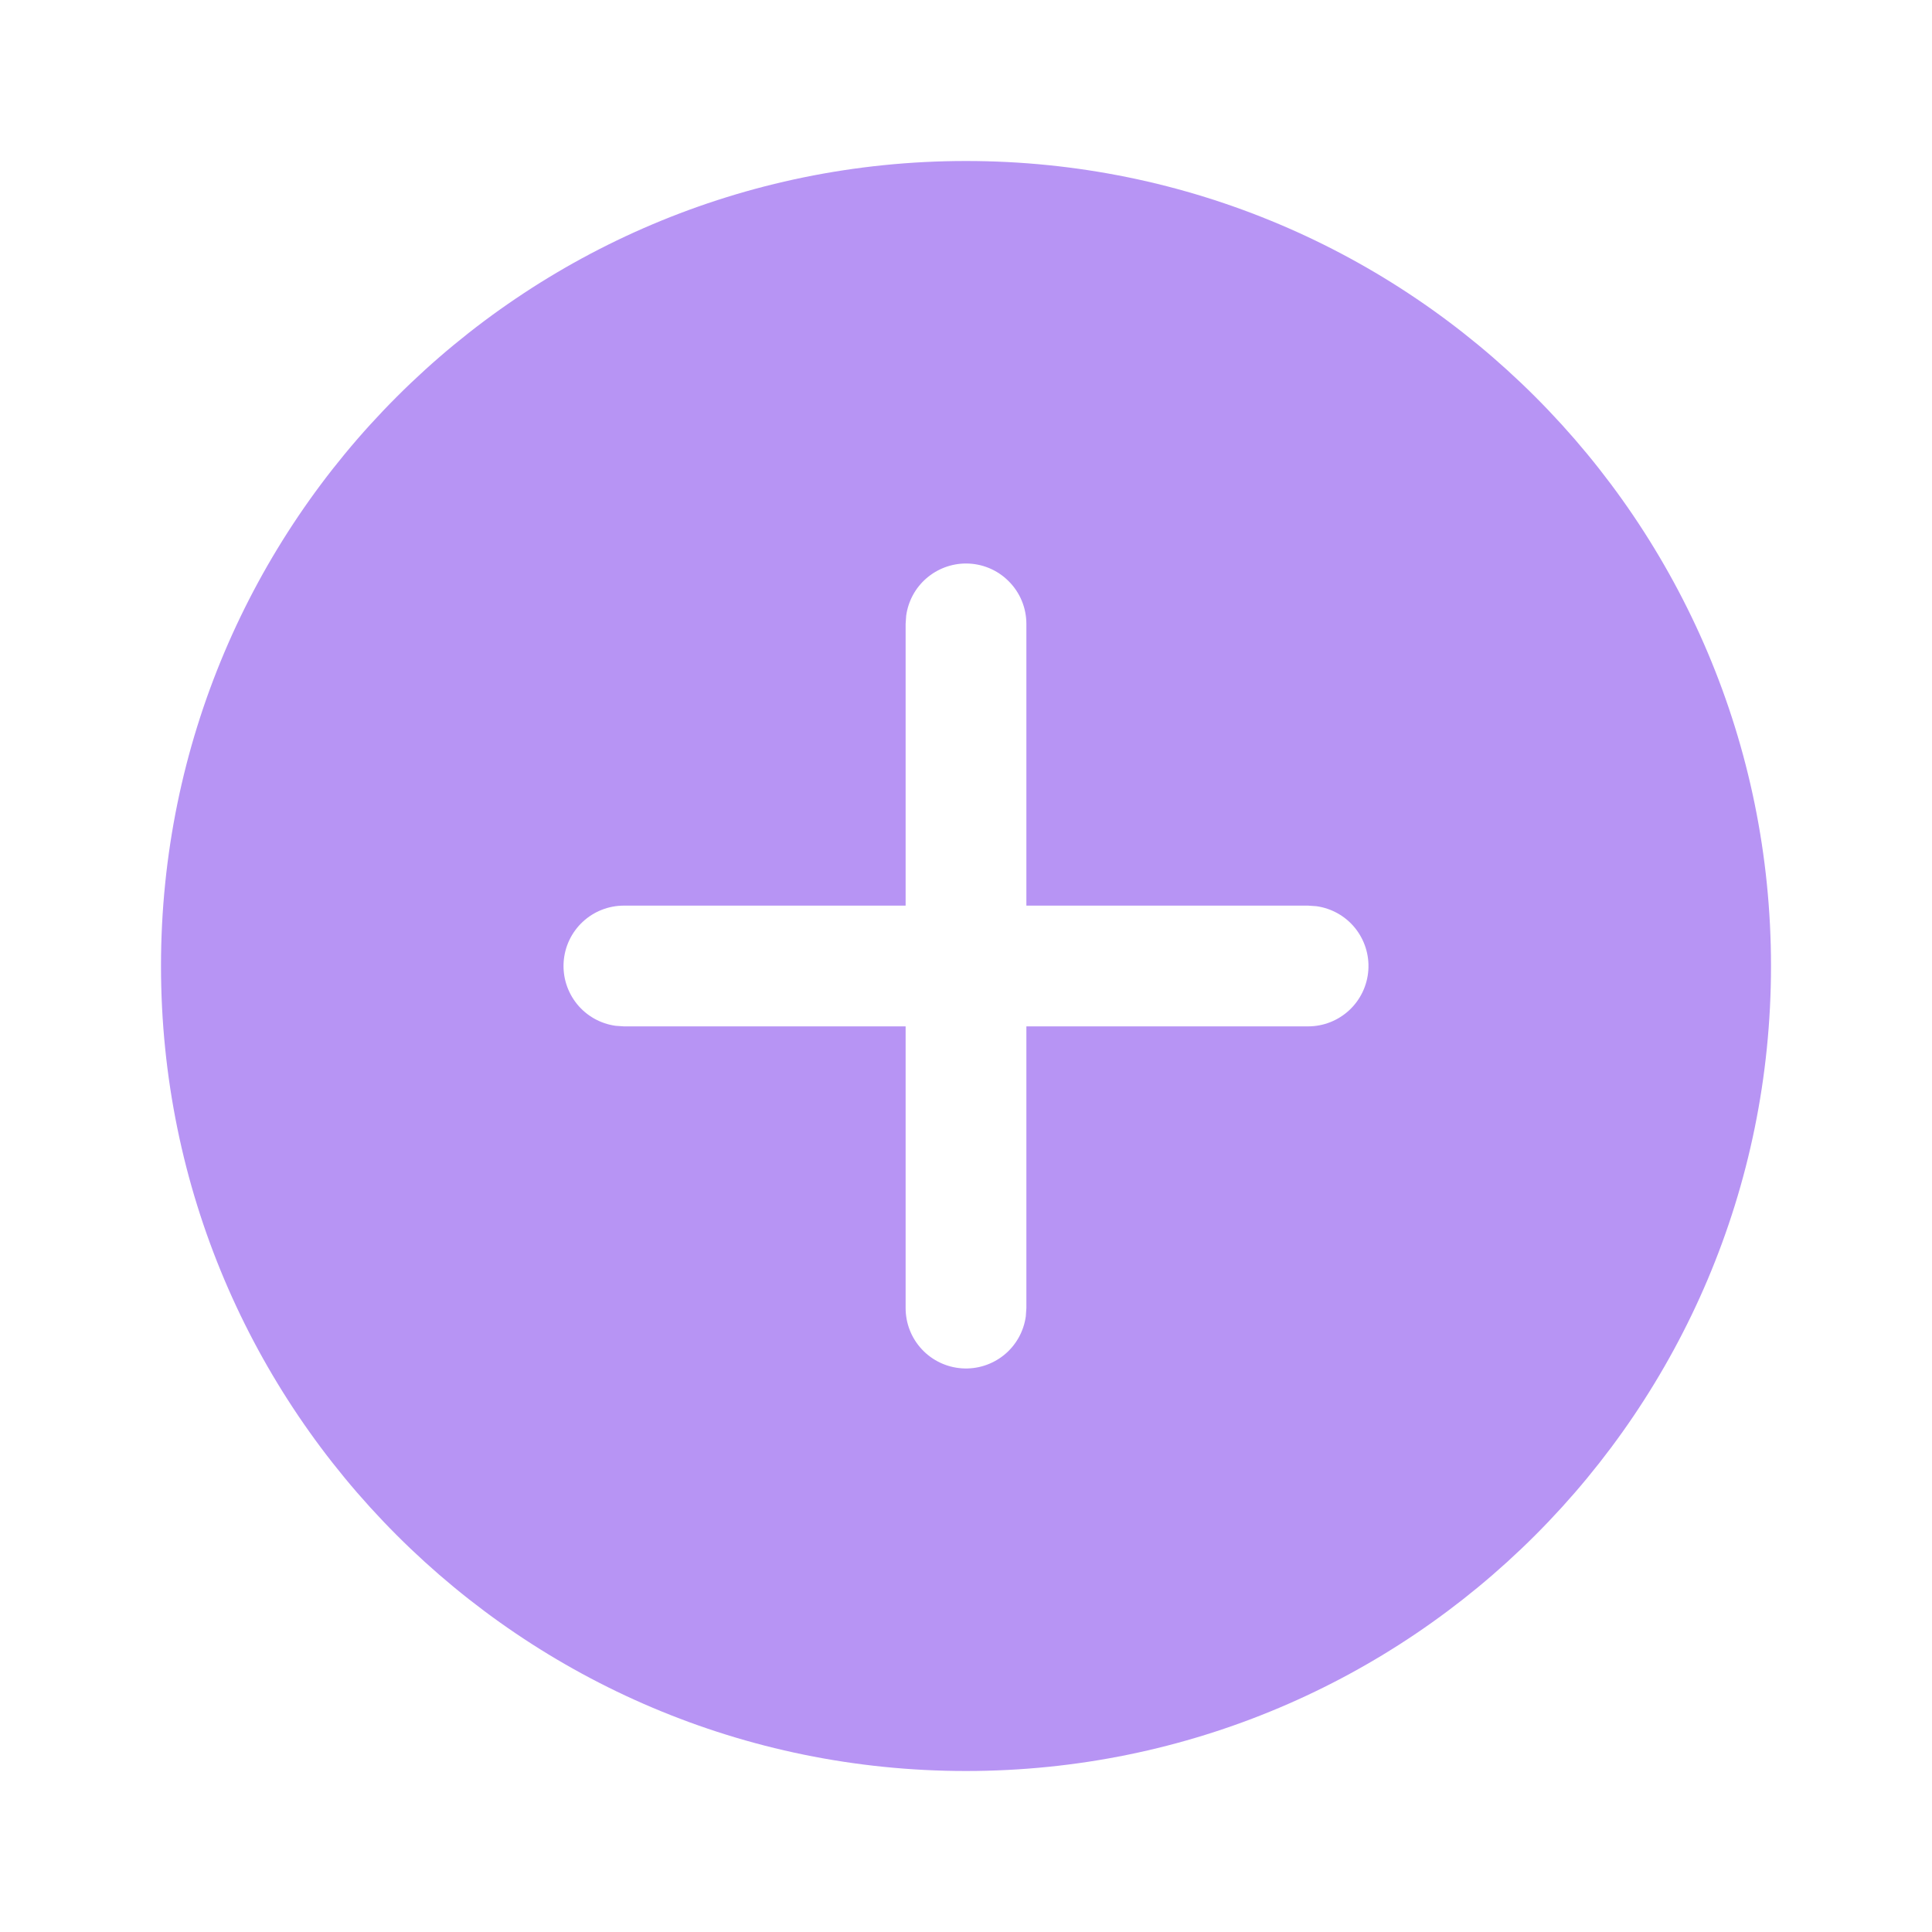
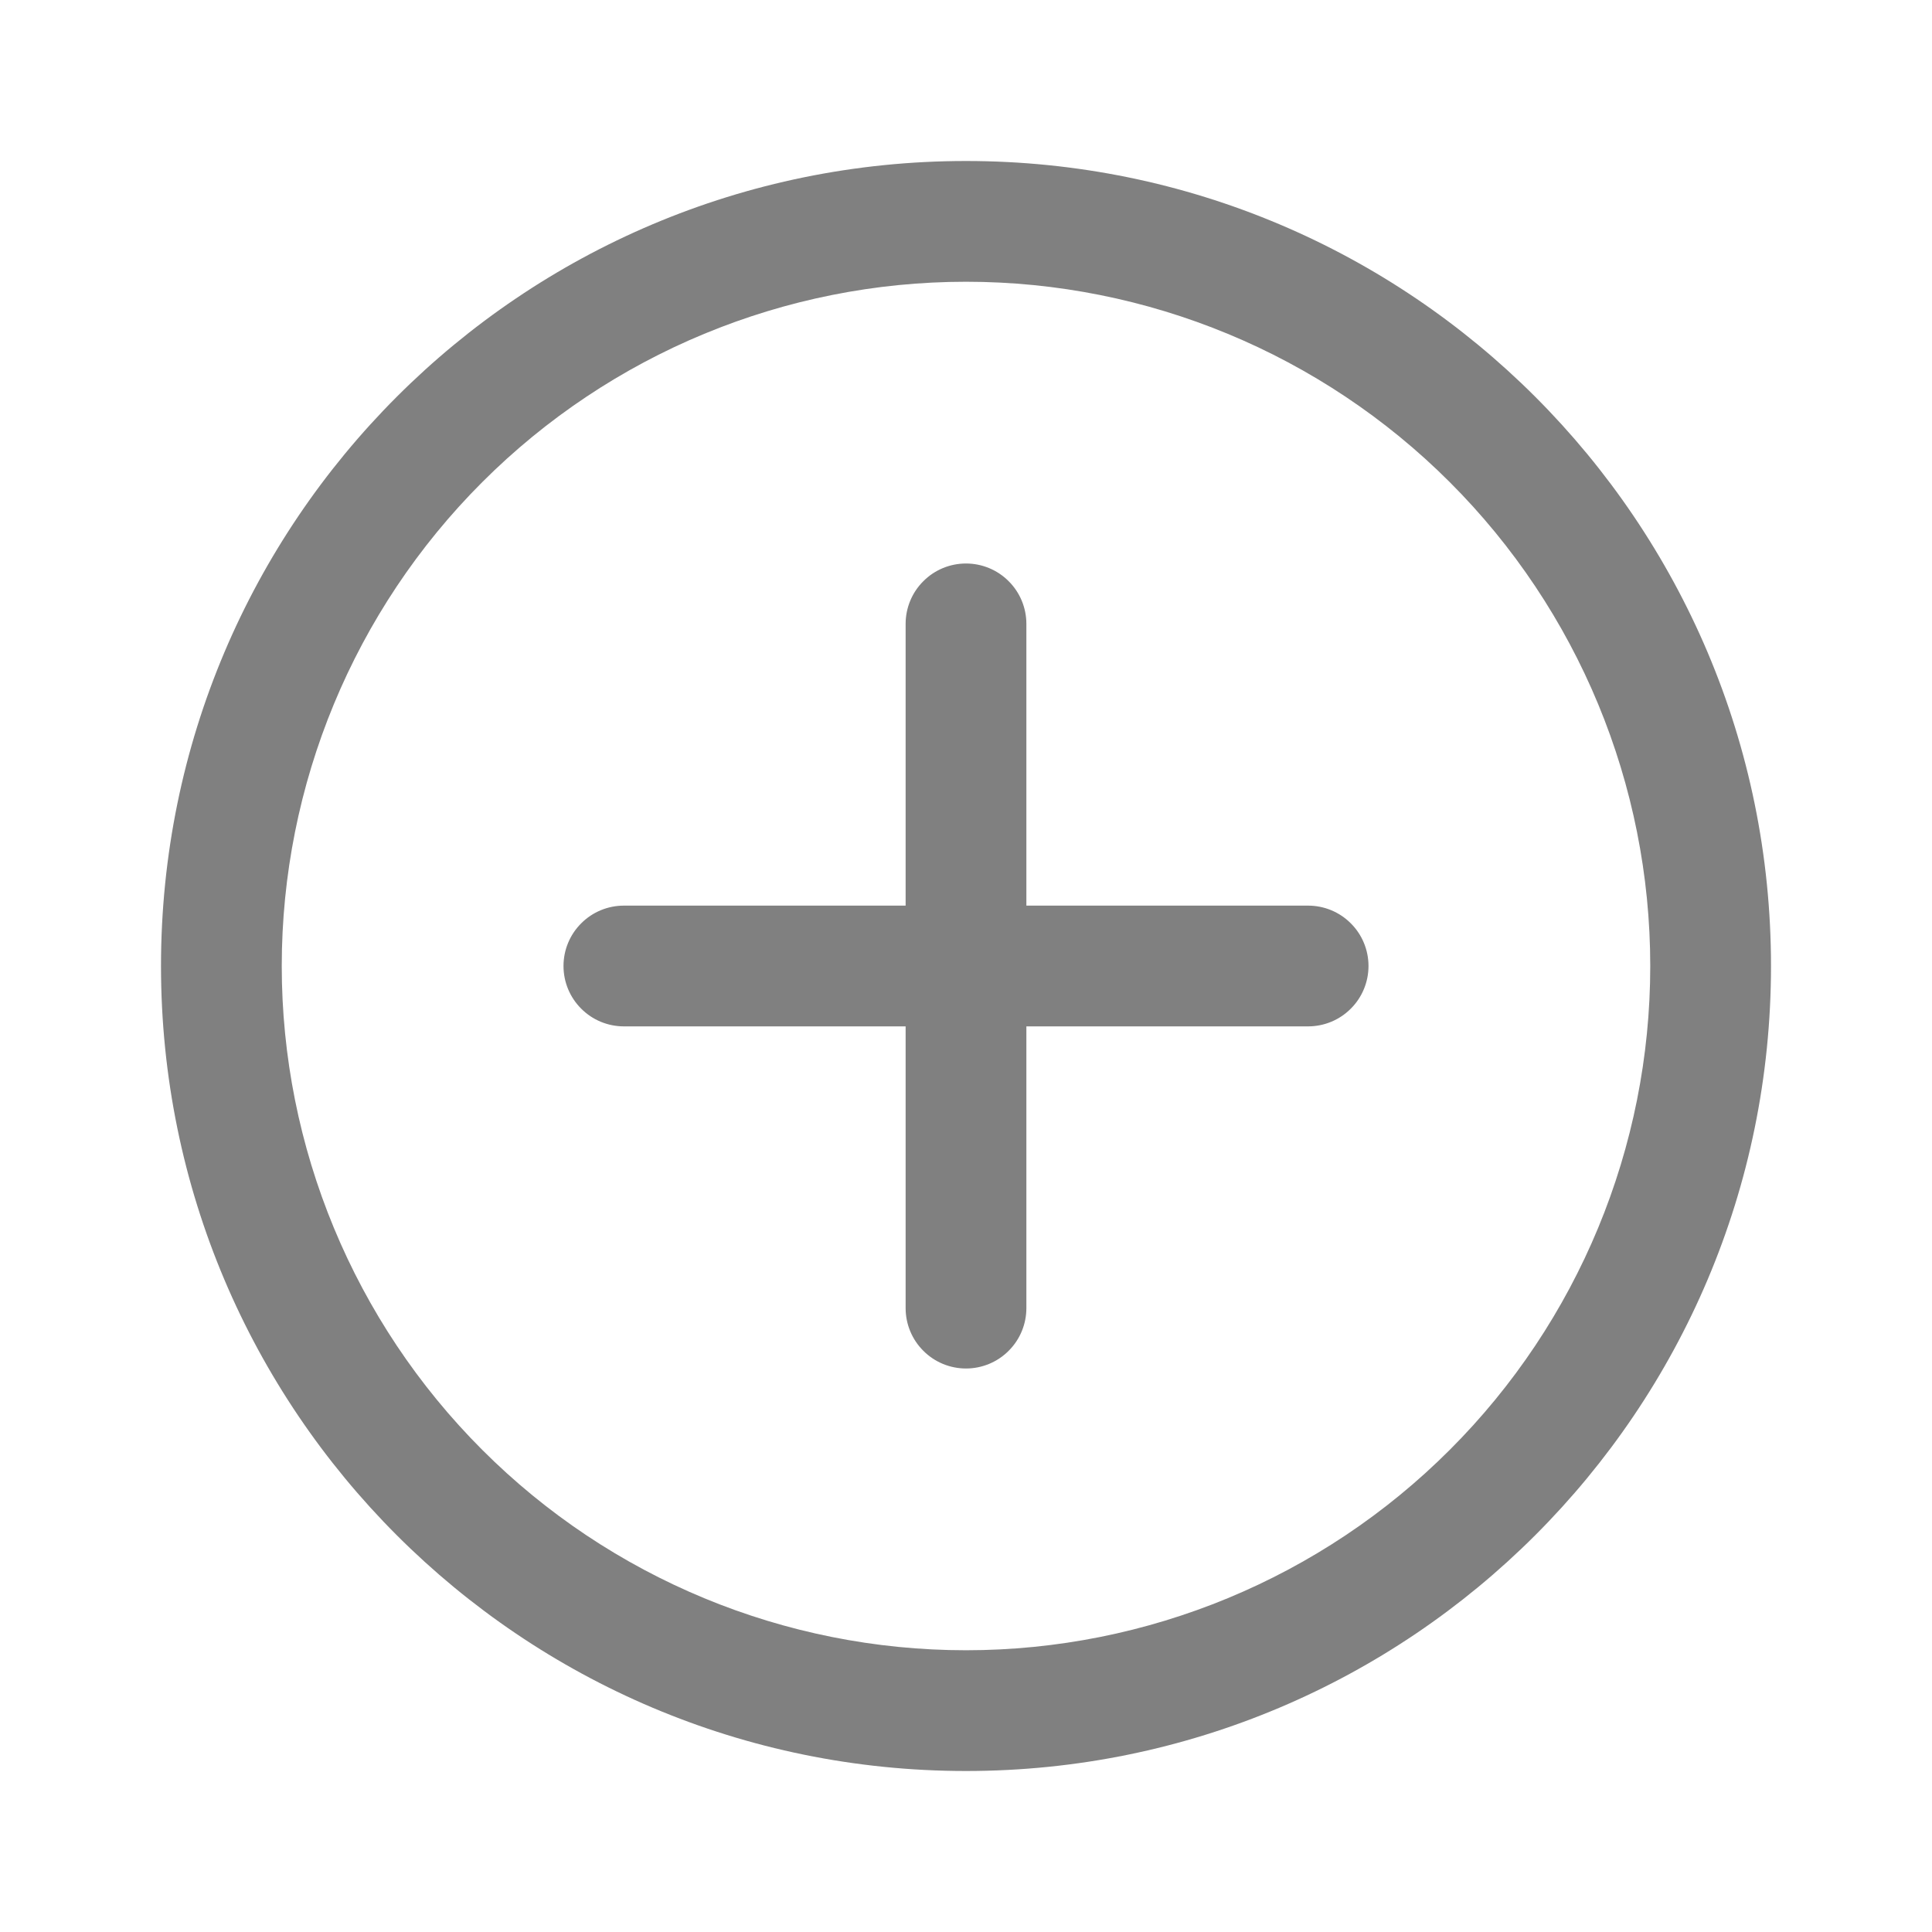
<svg xmlns="http://www.w3.org/2000/svg" width="24" height="24" viewBox="0 0 24 24" fill="none">
-   <path d="M12 2C17.523 2 22 6.477 22 12C22 17.523 17.523 22 12 22C6.477 22 2 17.523 2 12C2 6.477 6.477 2 12 2ZM12 7C11.819 7 11.644 7.066 11.507 7.185C11.37 7.304 11.282 7.468 11.257 7.648L11.25 7.75V11.25H7.75C7.56 11.25 7.377 11.322 7.238 11.452C7.099 11.582 7.015 11.759 7.002 11.949C6.989 12.139 7.049 12.326 7.168 12.473C7.288 12.621 7.46 12.717 7.648 12.743L7.75 12.75H11.25V16.25C11.25 16.44 11.322 16.623 11.452 16.762C11.582 16.901 11.759 16.985 11.949 16.998C12.139 17.011 12.326 16.951 12.473 16.832C12.621 16.712 12.717 16.54 12.743 16.352L12.75 16.25V12.75H16.25C16.44 12.75 16.623 12.678 16.762 12.548C16.901 12.418 16.985 12.241 16.998 12.051C17.011 11.861 16.951 11.674 16.832 11.527C16.712 11.379 16.54 11.283 16.352 11.257L16.25 11.25H12.75V7.75C12.75 7.551 12.671 7.36 12.53 7.22C12.39 7.079 12.199 7 12 7Z" fill="#B794F4" />
+   <path d="M12 2C17.523 2 22 6.477 22 12C22 17.523 17.523 22 12 22C6.477 22 2 17.523 2 12C2 6.477 6.477 2 12 2ZM12 3.5C9.746 3.5 7.584 4.396 5.99 5.99C4.396 7.584 3.5 9.746 3.5 12C3.5 14.254 4.396 16.416 5.99 18.01C7.584 19.605 9.746 20.5 12 20.5C14.254 20.5 16.416 19.605 18.01 18.01C19.605 16.416 20.5 14.254 20.5 12C20.5 9.746 19.605 7.584 18.01 5.99C16.416 4.396 14.254 3.5 12 3.5ZM12 7C12.199 7 12.39 7.079 12.53 7.22C12.671 7.36 12.75 7.551 12.75 7.75V11.25H16.25C16.449 11.25 16.64 11.329 16.78 11.47C16.921 11.61 17 11.801 17 12C17 12.199 16.921 12.39 16.78 12.53C16.64 12.671 16.449 12.75 16.25 12.75H12.75V16.25C12.75 16.449 12.671 16.64 12.53 16.78C12.39 16.921 12.199 17 12 17C11.801 17 11.61 16.921 11.47 16.78C11.329 16.64 11.25 16.449 11.25 16.25V12.75H7.75C7.551 12.75 7.36 12.671 7.22 12.53C7.079 12.39 7 12.199 7 12C7 11.801 7.079 11.61 7.22 11.47C7.36 11.329 7.551 11.25 7.75 11.25H11.25V7.75C11.25 7.551 11.329 7.36 11.47 7.22C11.61 7.079 11.801 7 12 7Z" fill="#808080" />
</svg>
